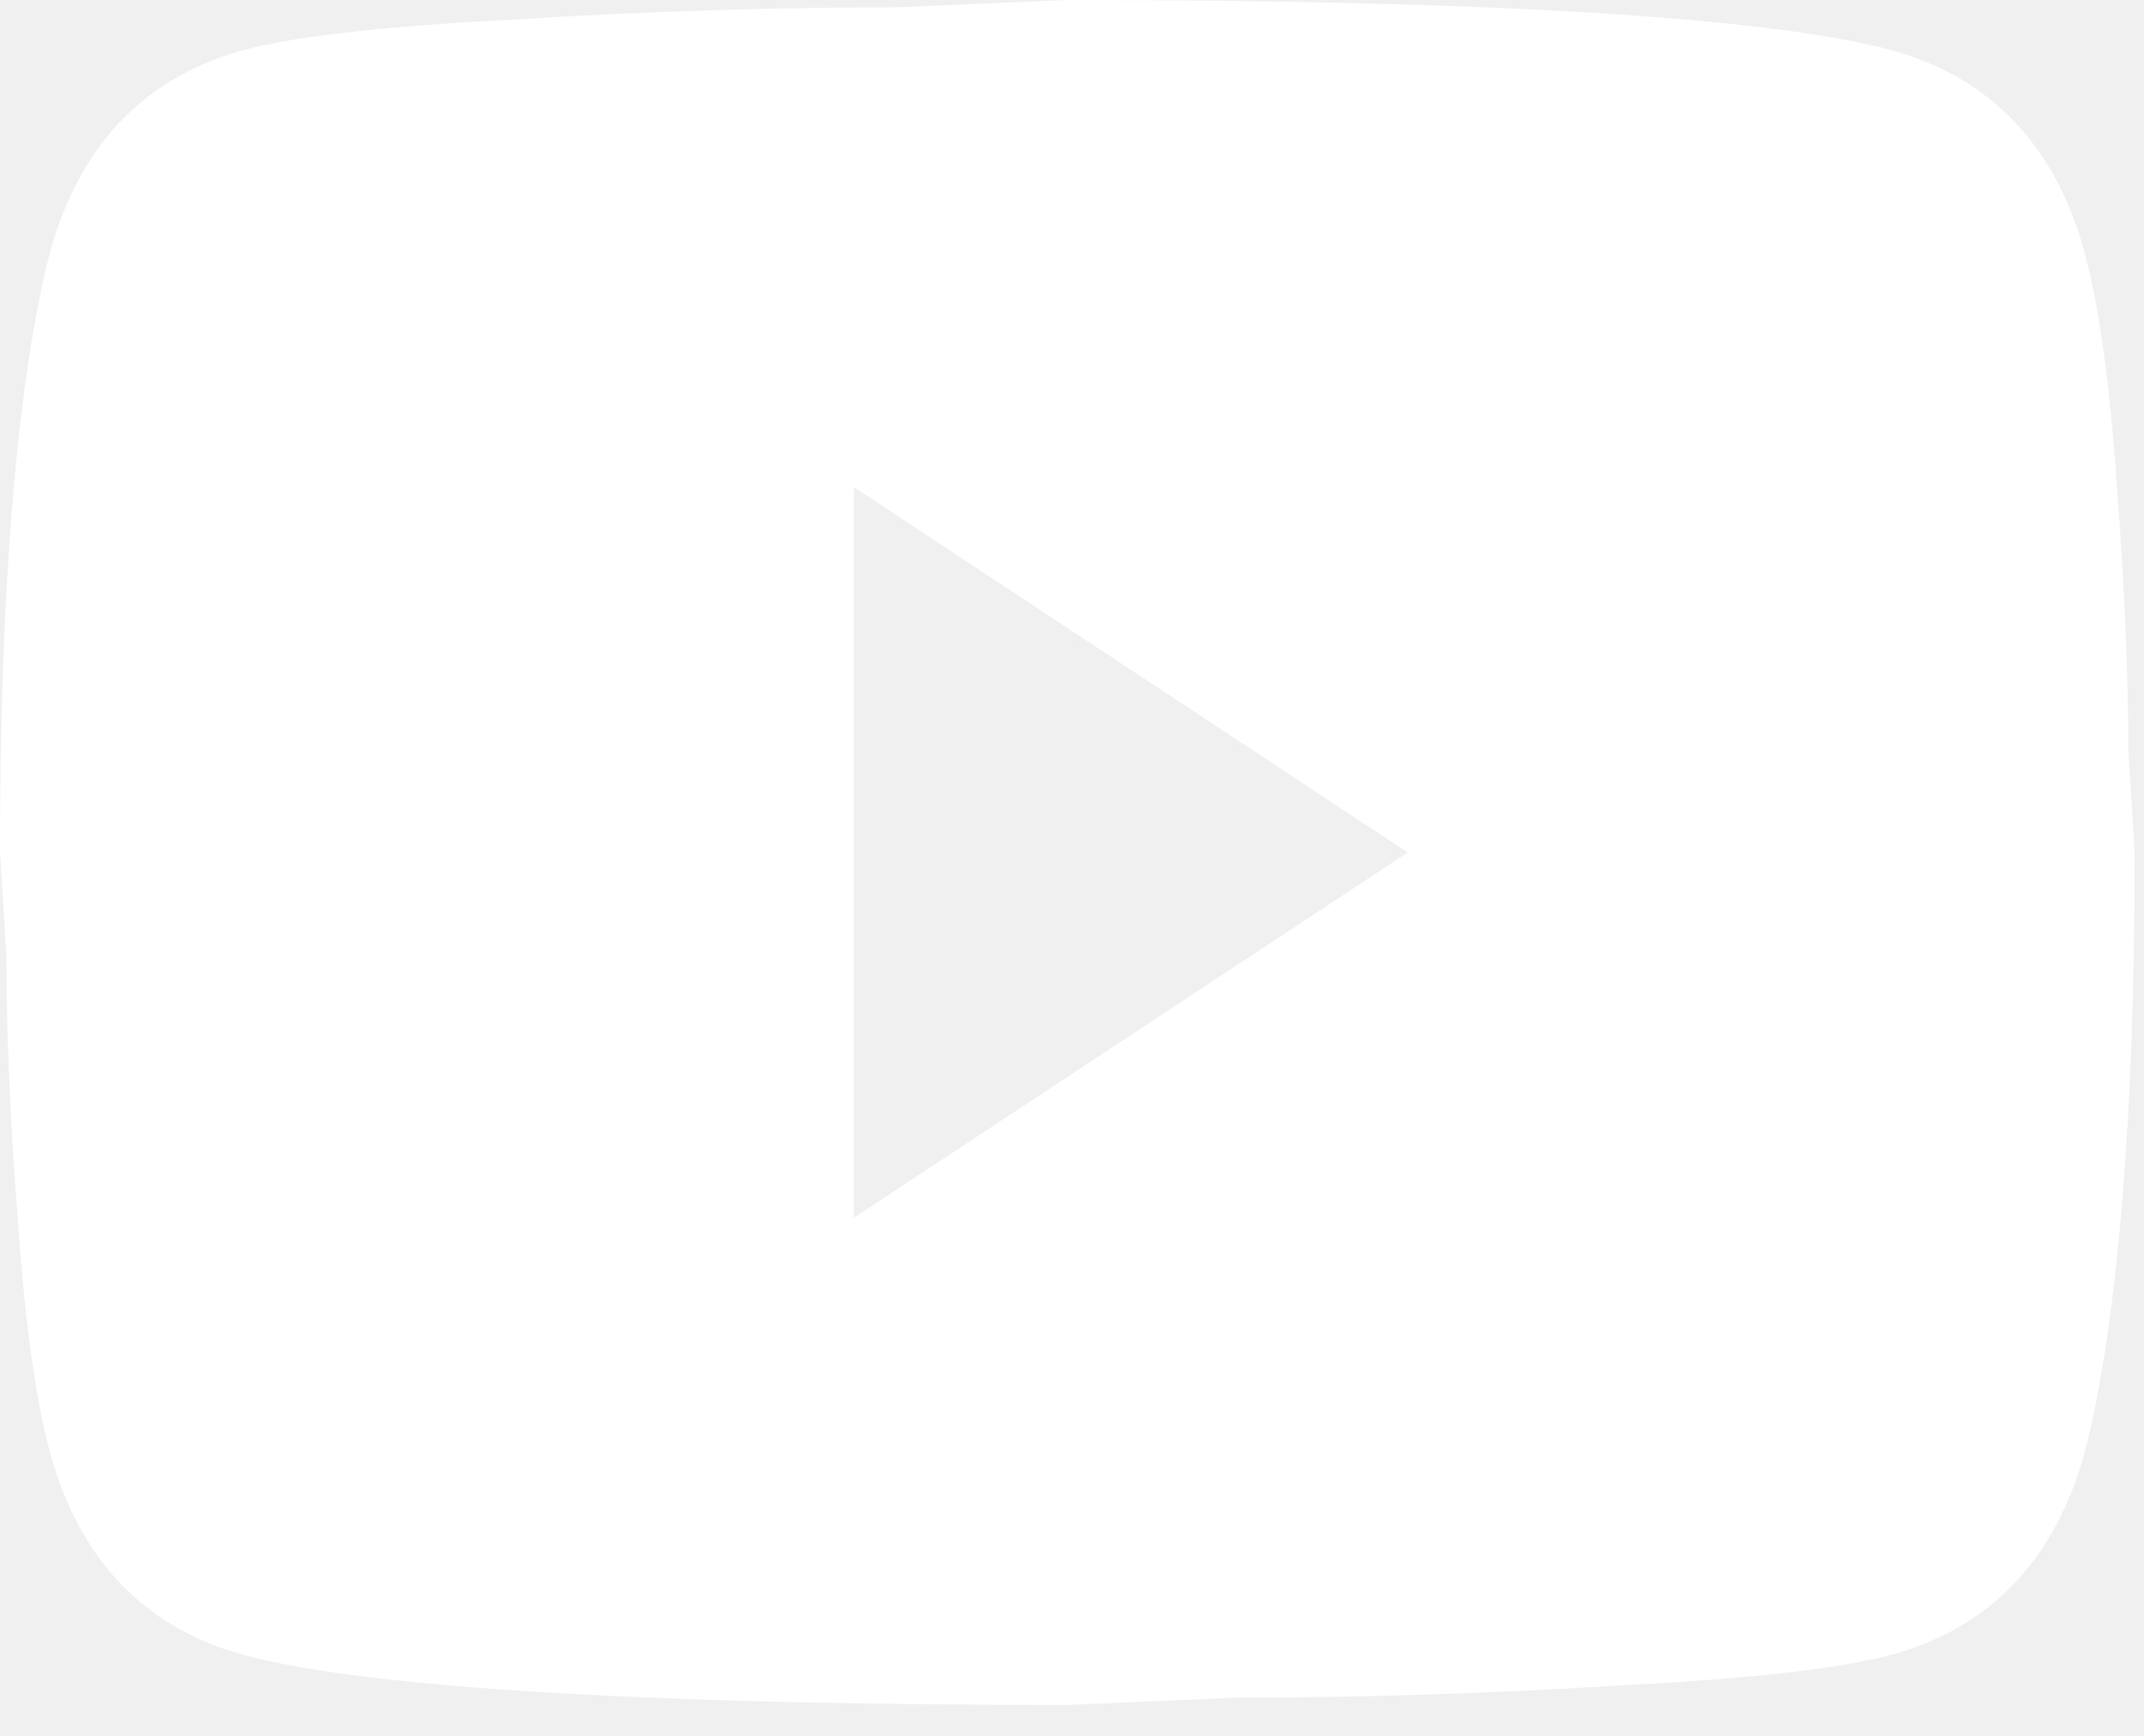
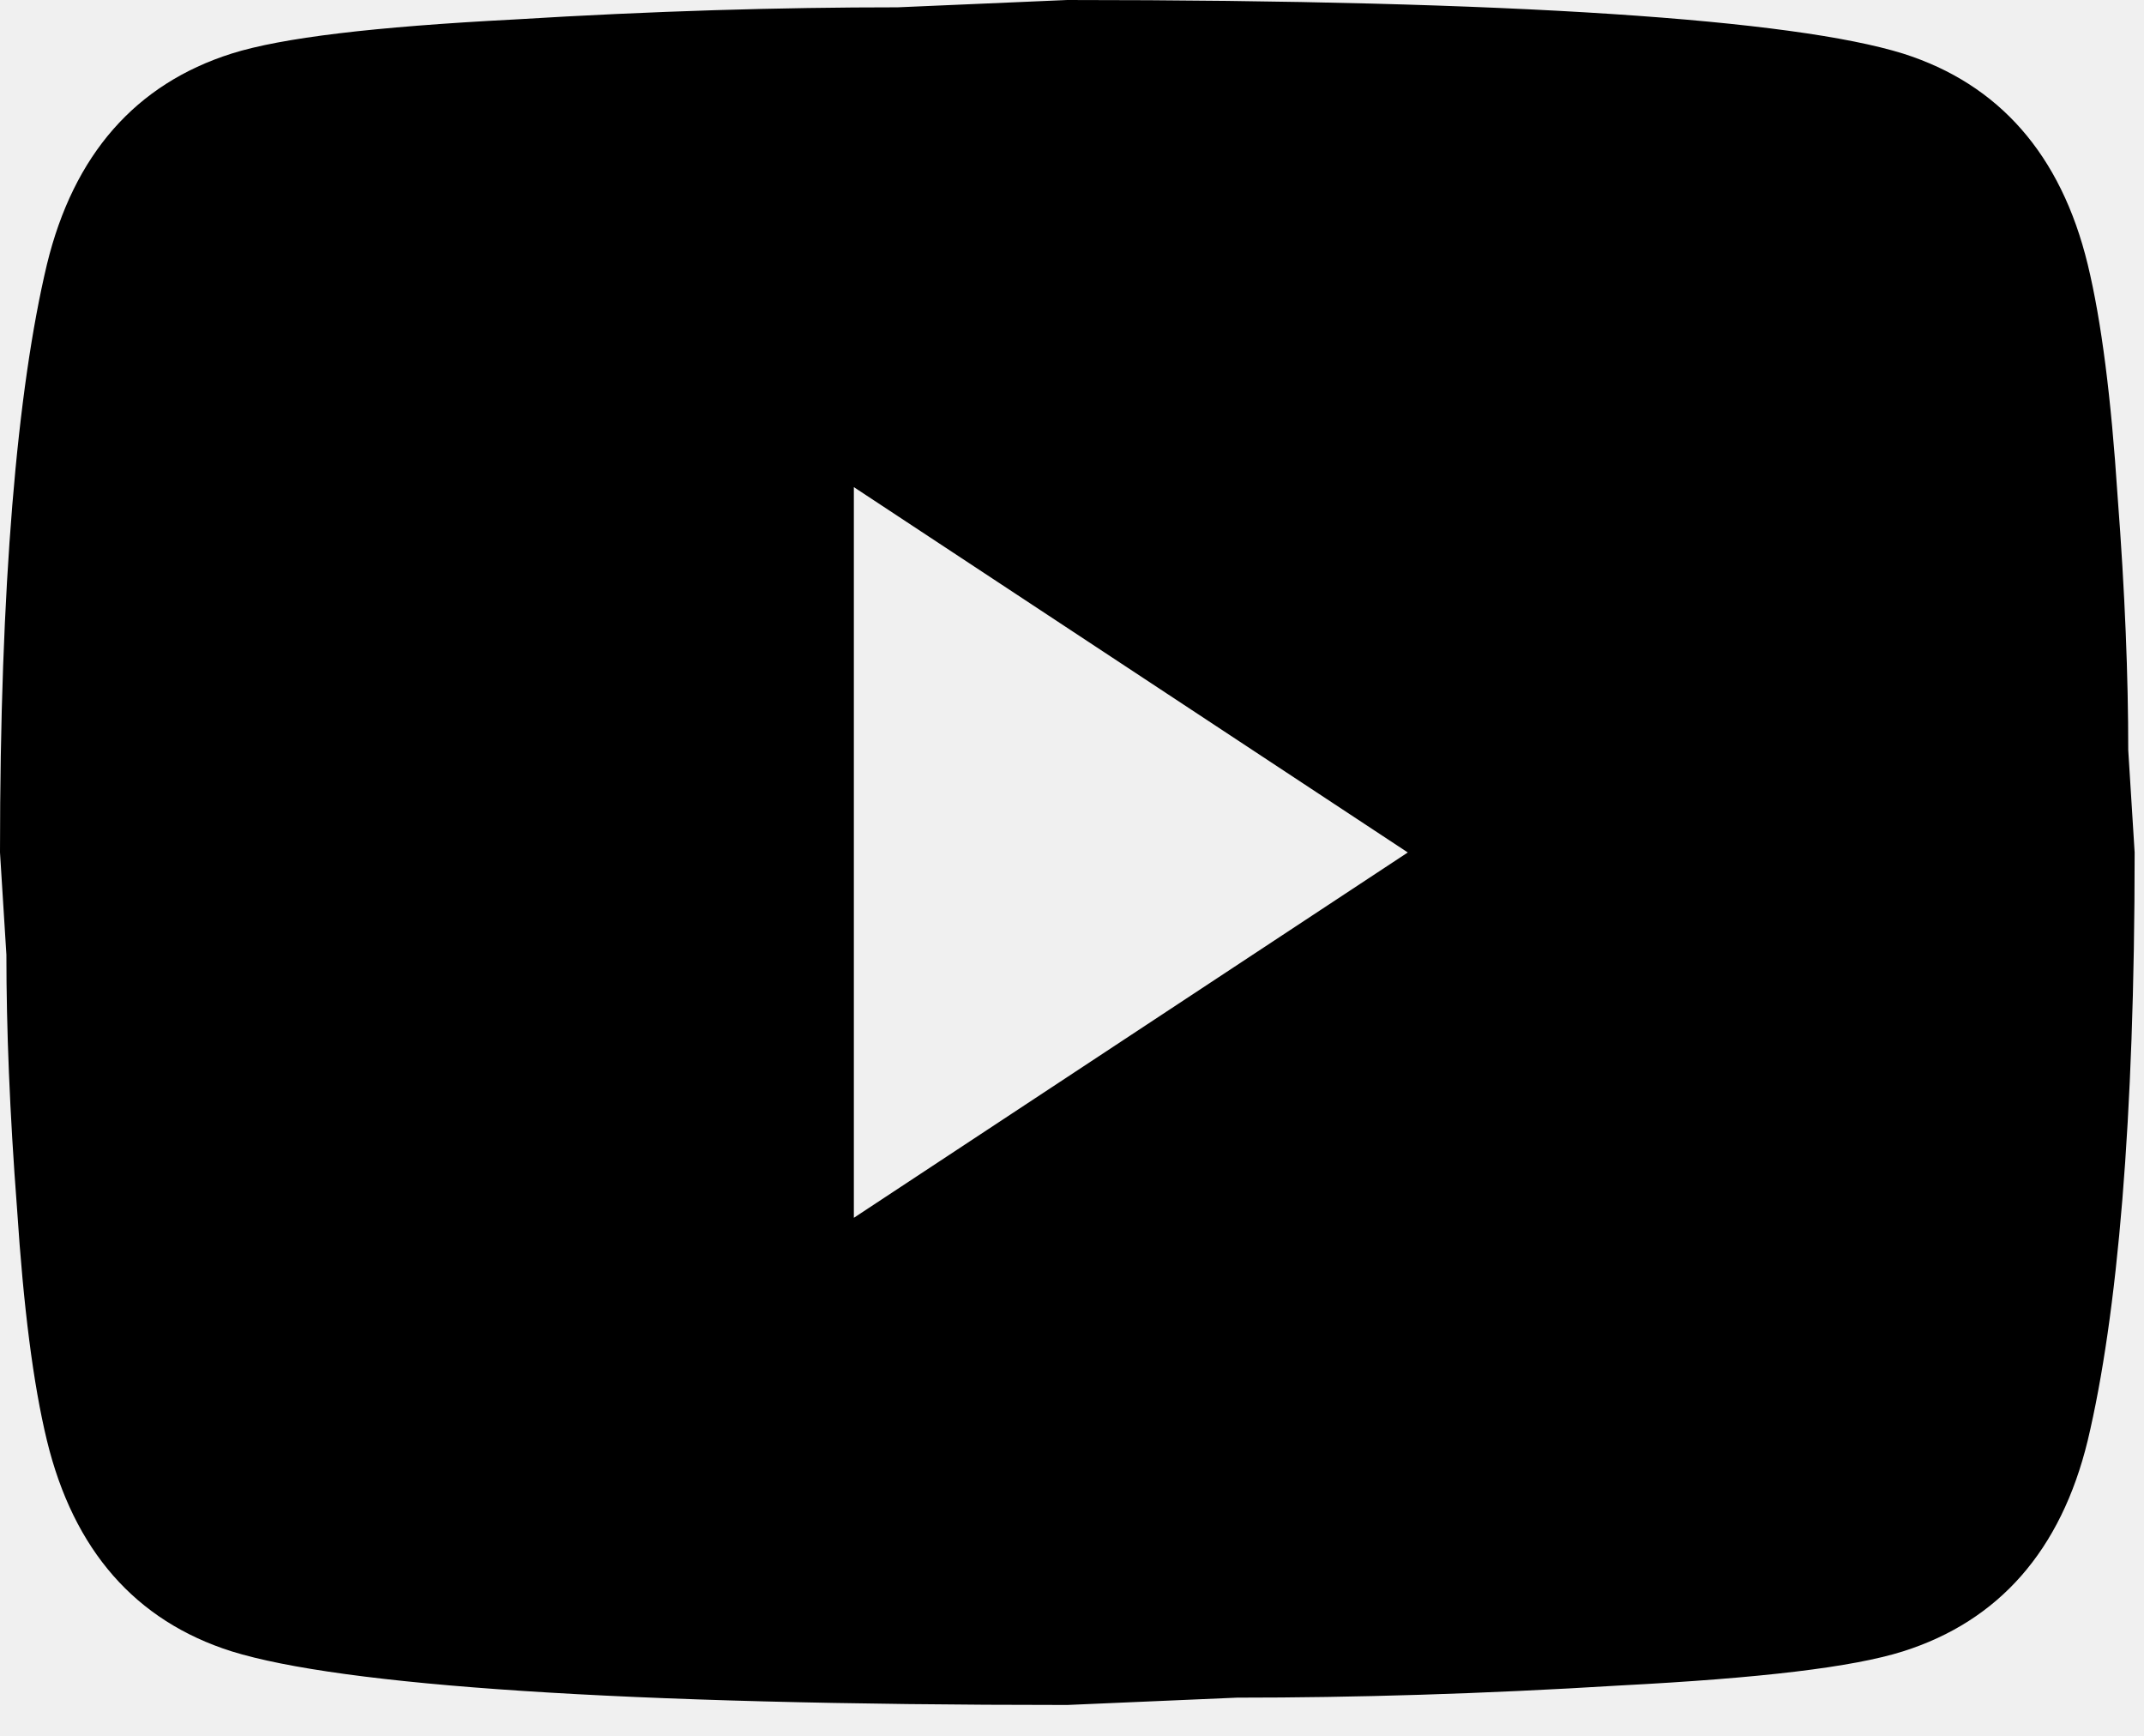
<svg xmlns="http://www.w3.org/2000/svg" width="63" height="51" viewBox="0 0 63 51" fill="none">
-   <path d="M25.09 35.78L41.367 25.046L25.09 14.312V35.78ZM61.345 7.764C61.753 9.446 62.035 11.7 62.223 14.563C62.443 17.425 62.537 19.894 62.537 22.041L62.725 25.046C62.725 32.882 62.223 38.643 61.345 42.328C60.561 45.548 58.742 47.624 55.919 48.518C54.445 48.983 51.748 49.305 47.608 49.52C43.531 49.771 39.799 49.878 36.349 49.878L31.362 50.093C18.222 50.093 10.036 49.52 6.806 48.518C3.983 47.624 2.164 45.548 1.38 42.328C0.972 40.647 0.69 38.392 0.502 35.53C0.282 32.667 0.188 30.199 0.188 28.052L0 25.046C0 17.21 0.502 11.45 1.38 7.764C2.164 4.544 3.983 2.469 6.806 1.574C8.28 1.109 10.977 0.787 15.117 0.572C19.194 0.322 22.926 0.215 26.376 0.215L31.362 0C44.503 0 52.689 0.572 55.919 1.574C58.742 2.469 60.561 4.544 61.345 7.764Z" fill="white" />
+   <path d="M25.09 35.78L41.367 25.046L25.09 14.312V35.78ZM61.345 7.764C61.753 9.446 62.035 11.7 62.223 14.563C62.443 17.425 62.537 19.894 62.537 22.041L62.725 25.046C62.725 32.882 62.223 38.643 61.345 42.328C60.561 45.548 58.742 47.624 55.919 48.518C54.445 48.983 51.748 49.305 47.608 49.52C43.531 49.771 39.799 49.878 36.349 49.878L31.362 50.093C18.222 50.093 10.036 49.52 6.806 48.518C3.983 47.624 2.164 45.548 1.38 42.328C0.972 40.647 0.69 38.392 0.502 35.53C0.282 32.667 0.188 30.199 0.188 28.052L0 25.046C0 17.21 0.502 11.45 1.38 7.764C2.164 4.544 3.983 2.469 6.806 1.574C8.28 1.109 10.977 0.787 15.117 0.572C19.194 0.322 22.926 0.215 26.376 0.215L31.362 0C44.503 0 52.689 0.572 55.919 1.574C58.742 2.469 60.561 4.544 61.345 7.764Z" fill="currentColor" />
</svg>
